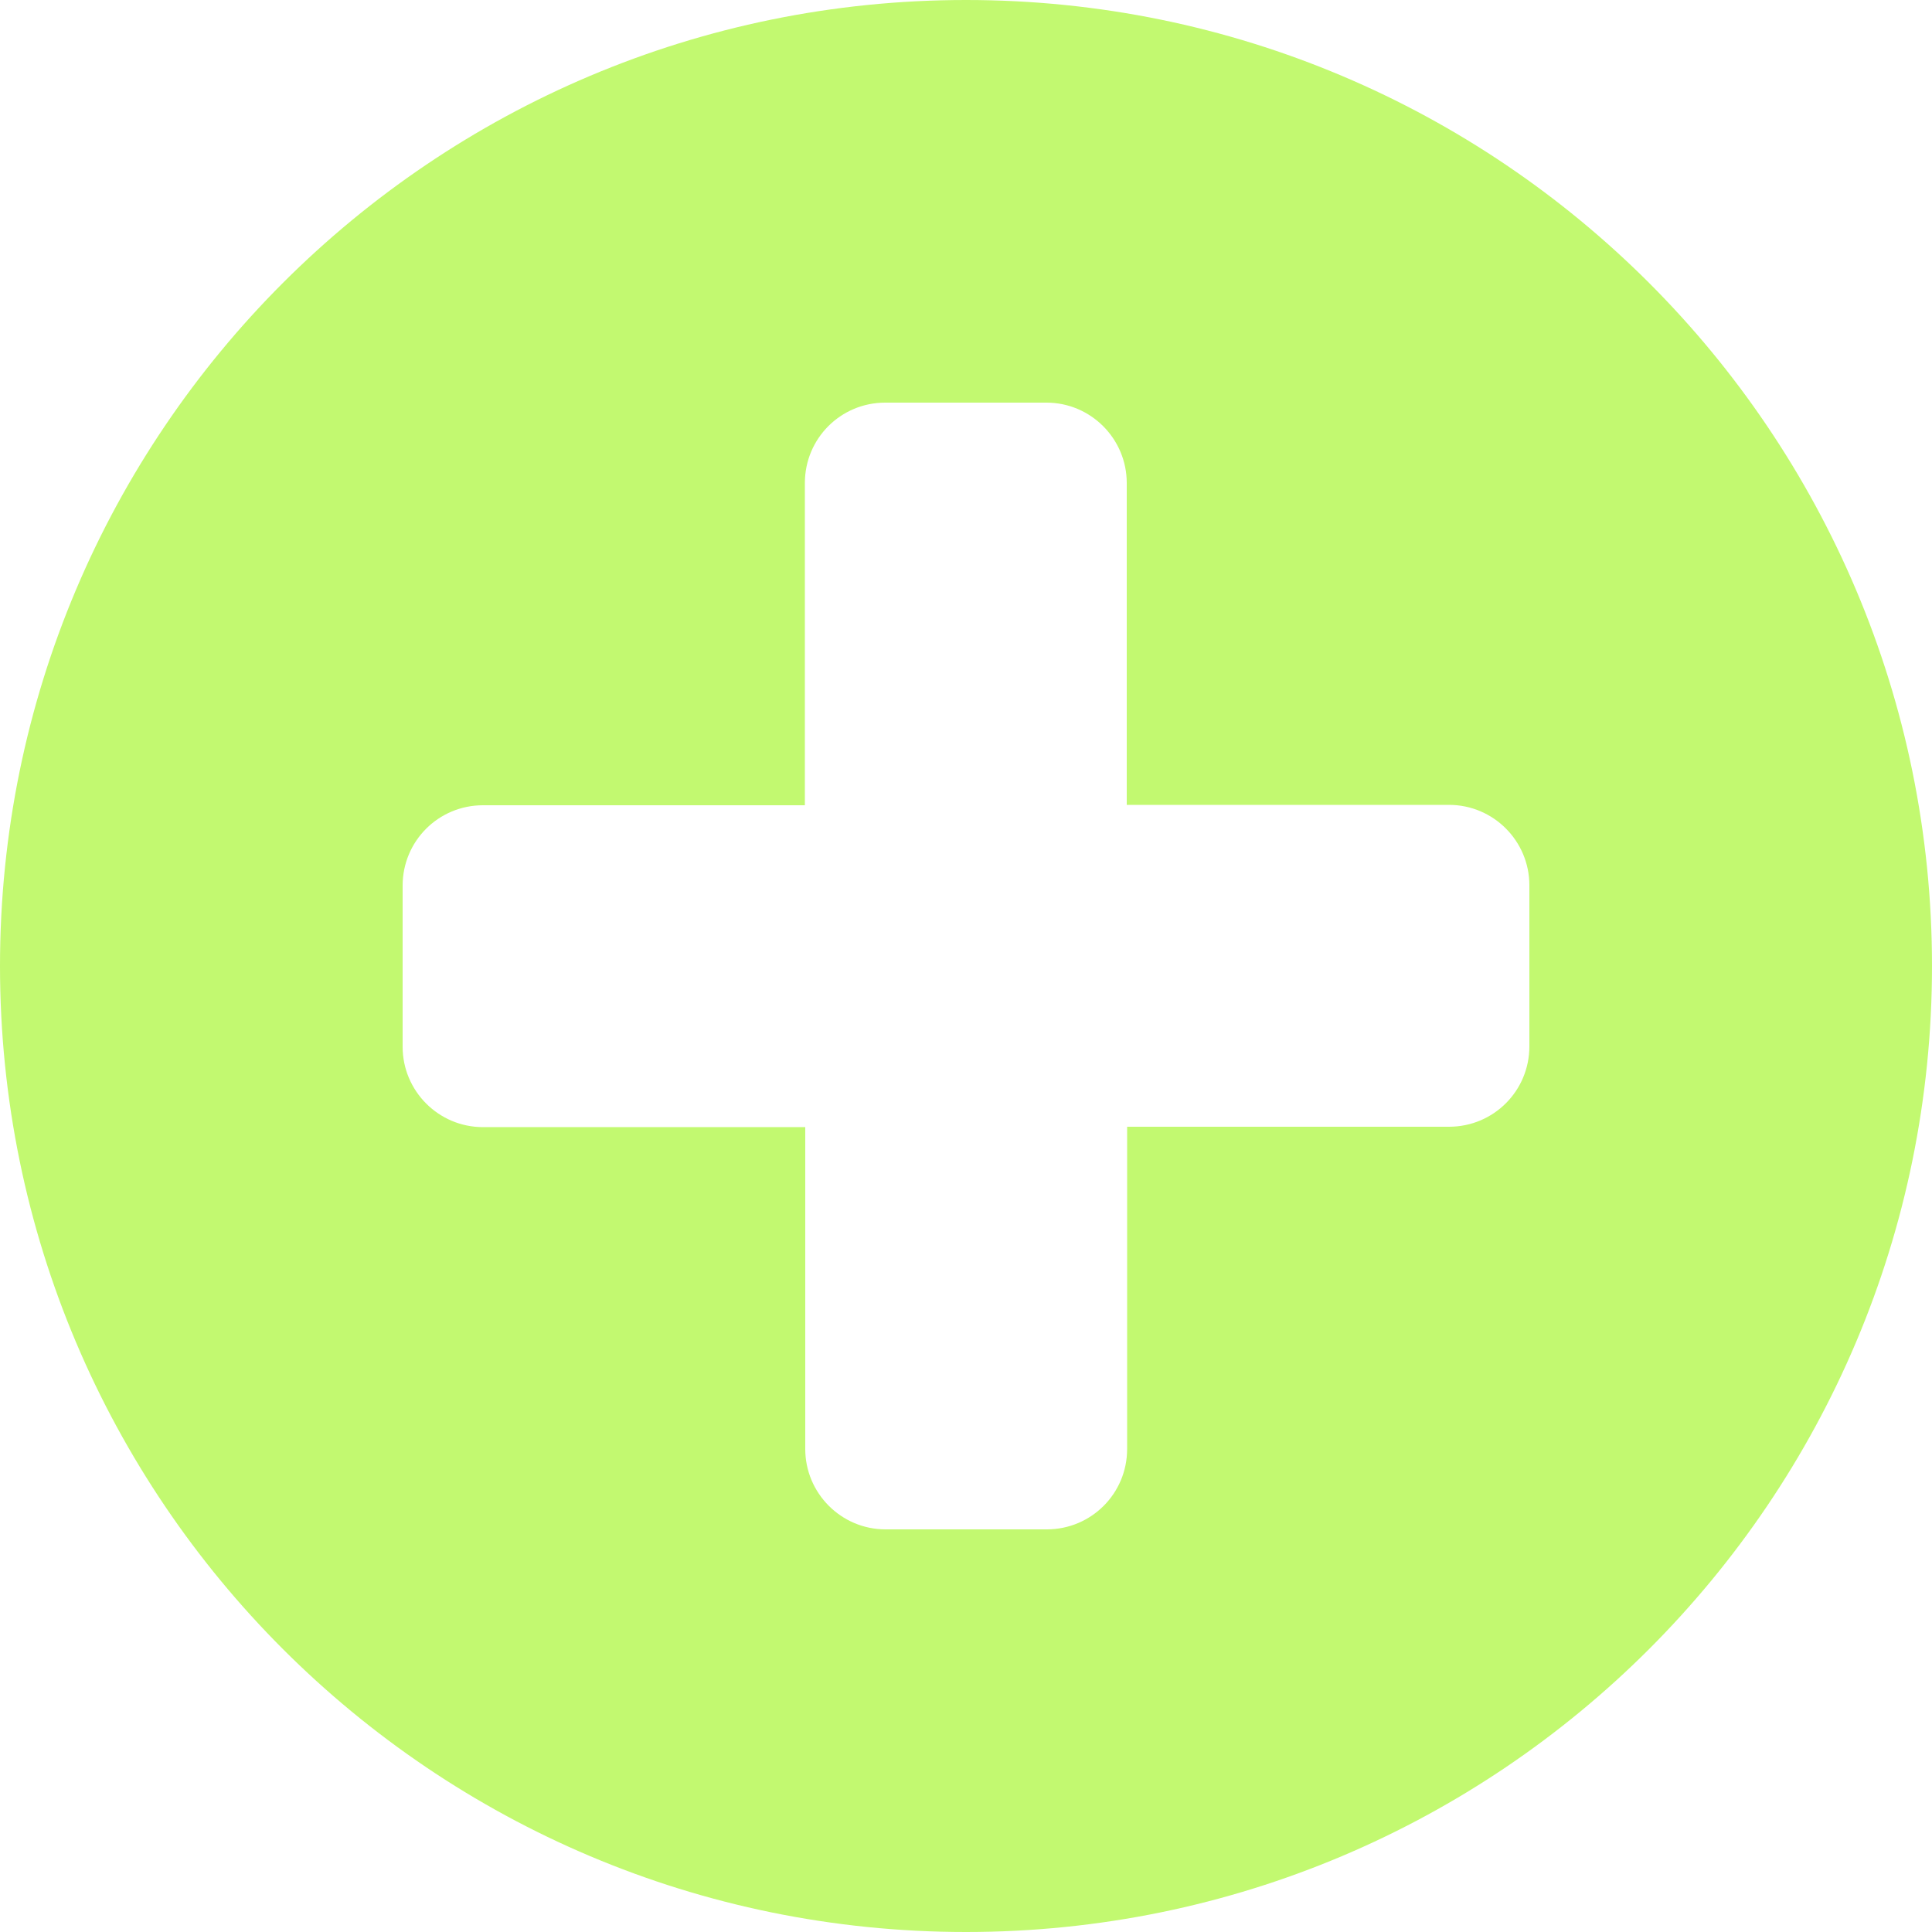
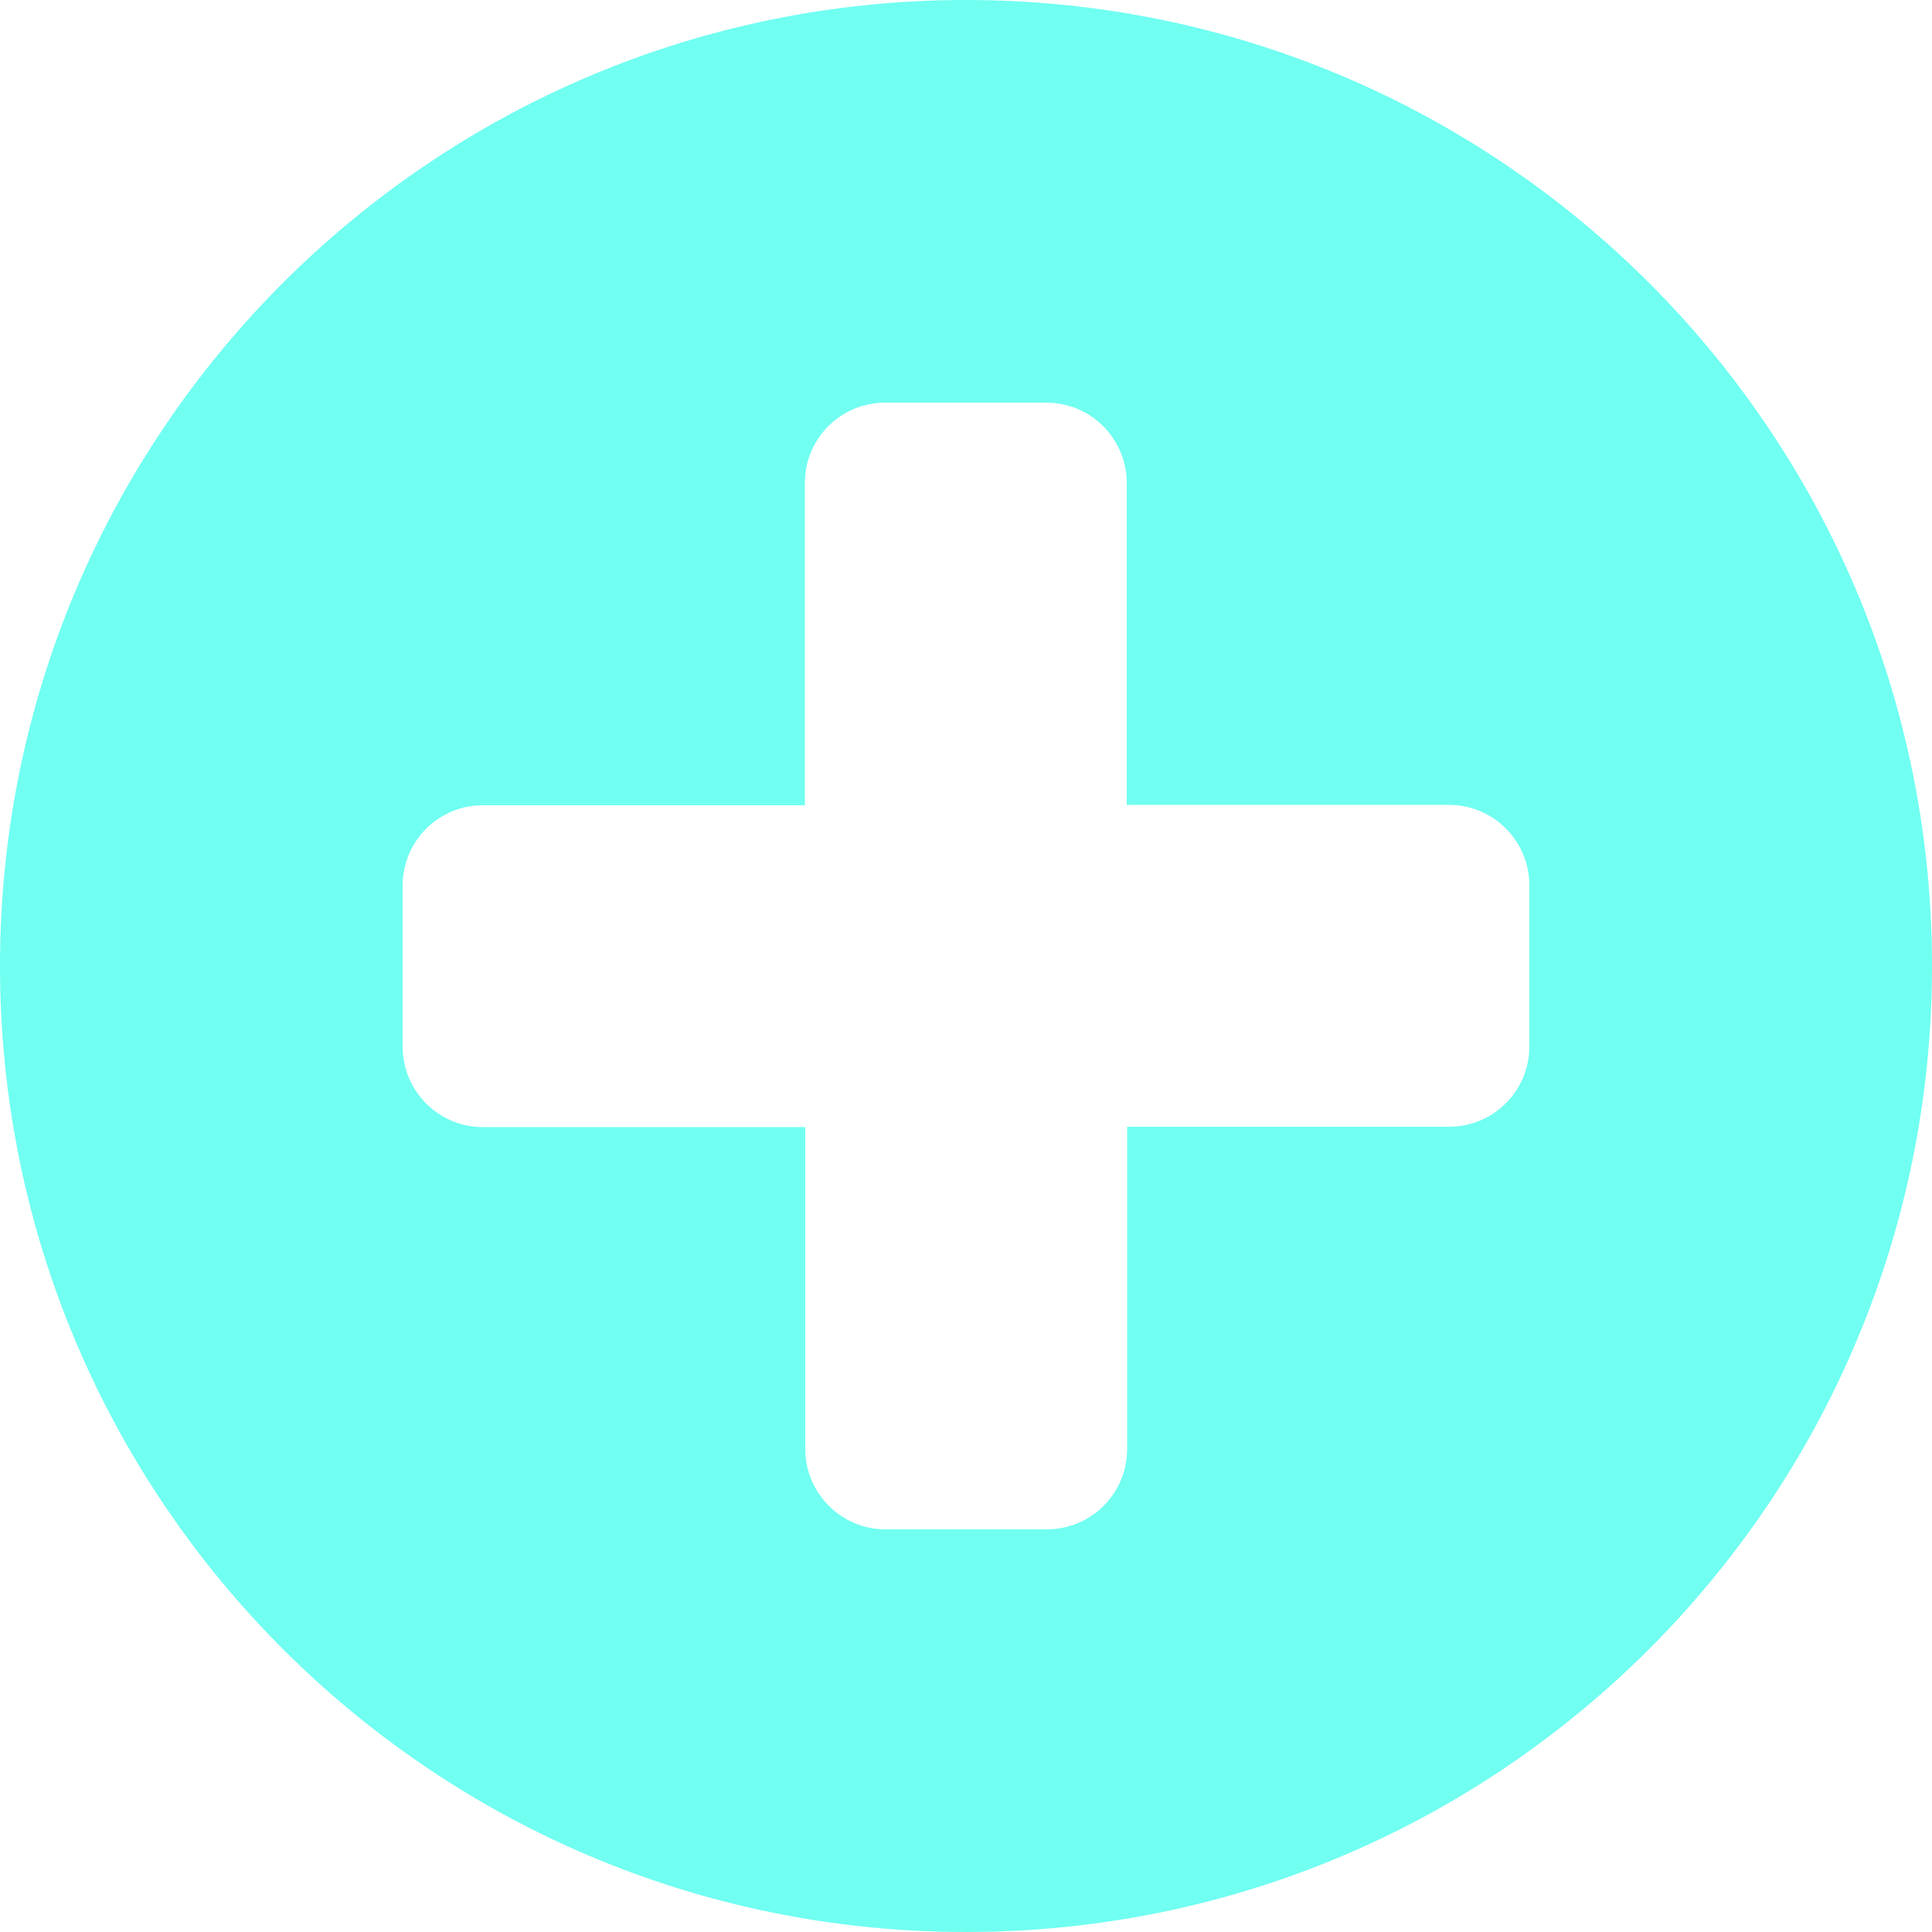
<svg xmlns="http://www.w3.org/2000/svg" width="64" height="64" viewBox="0 0 512 512">
-   <path fill="#C2F970" d="M256 0C114.6 0 0 114.6 0 256s114.6 256 256 256s256-114.6 256-256S397.4 0 256 0m149.3 277.3c0 11.8-9.5 21.3-21.3 21.3h-85.3V384c0 11.8-9.5 21.3-21.3 21.3h-42.7c-11.8 0-21.3-9.6-21.3-21.3v-85.3H128c-11.8 0-21.3-9.6-21.3-21.3v-42.7c0-11.8 9.5-21.3 21.3-21.3h85.3V128c0-11.8 9.5-21.3 21.3-21.3h42.7c11.8 0 21.3 9.6 21.3 21.3v85.3H384c11.8 0 21.3 9.6 21.3 21.3z" />
+   <path fill="#70FFF1" d="M256 0C114.6 0 0 114.6 0 256s114.6 256 256 256s256-114.6 256-256S397.4 0 256 0m149.3 277.3c0 11.8-9.5 21.3-21.3 21.3h-85.3V384c0 11.8-9.5 21.3-21.3 21.3h-42.7c-11.8 0-21.3-9.6-21.3-21.3v-85.3H128c-11.8 0-21.3-9.6-21.3-21.3v-42.7c0-11.8 9.5-21.3 21.3-21.3h85.3V128c0-11.8 9.5-21.3 21.3-21.3h42.7c11.8 0 21.3 9.6 21.3 21.3v85.3H384c11.8 0 21.3 9.6 21.3 21.3z" />
</svg>
